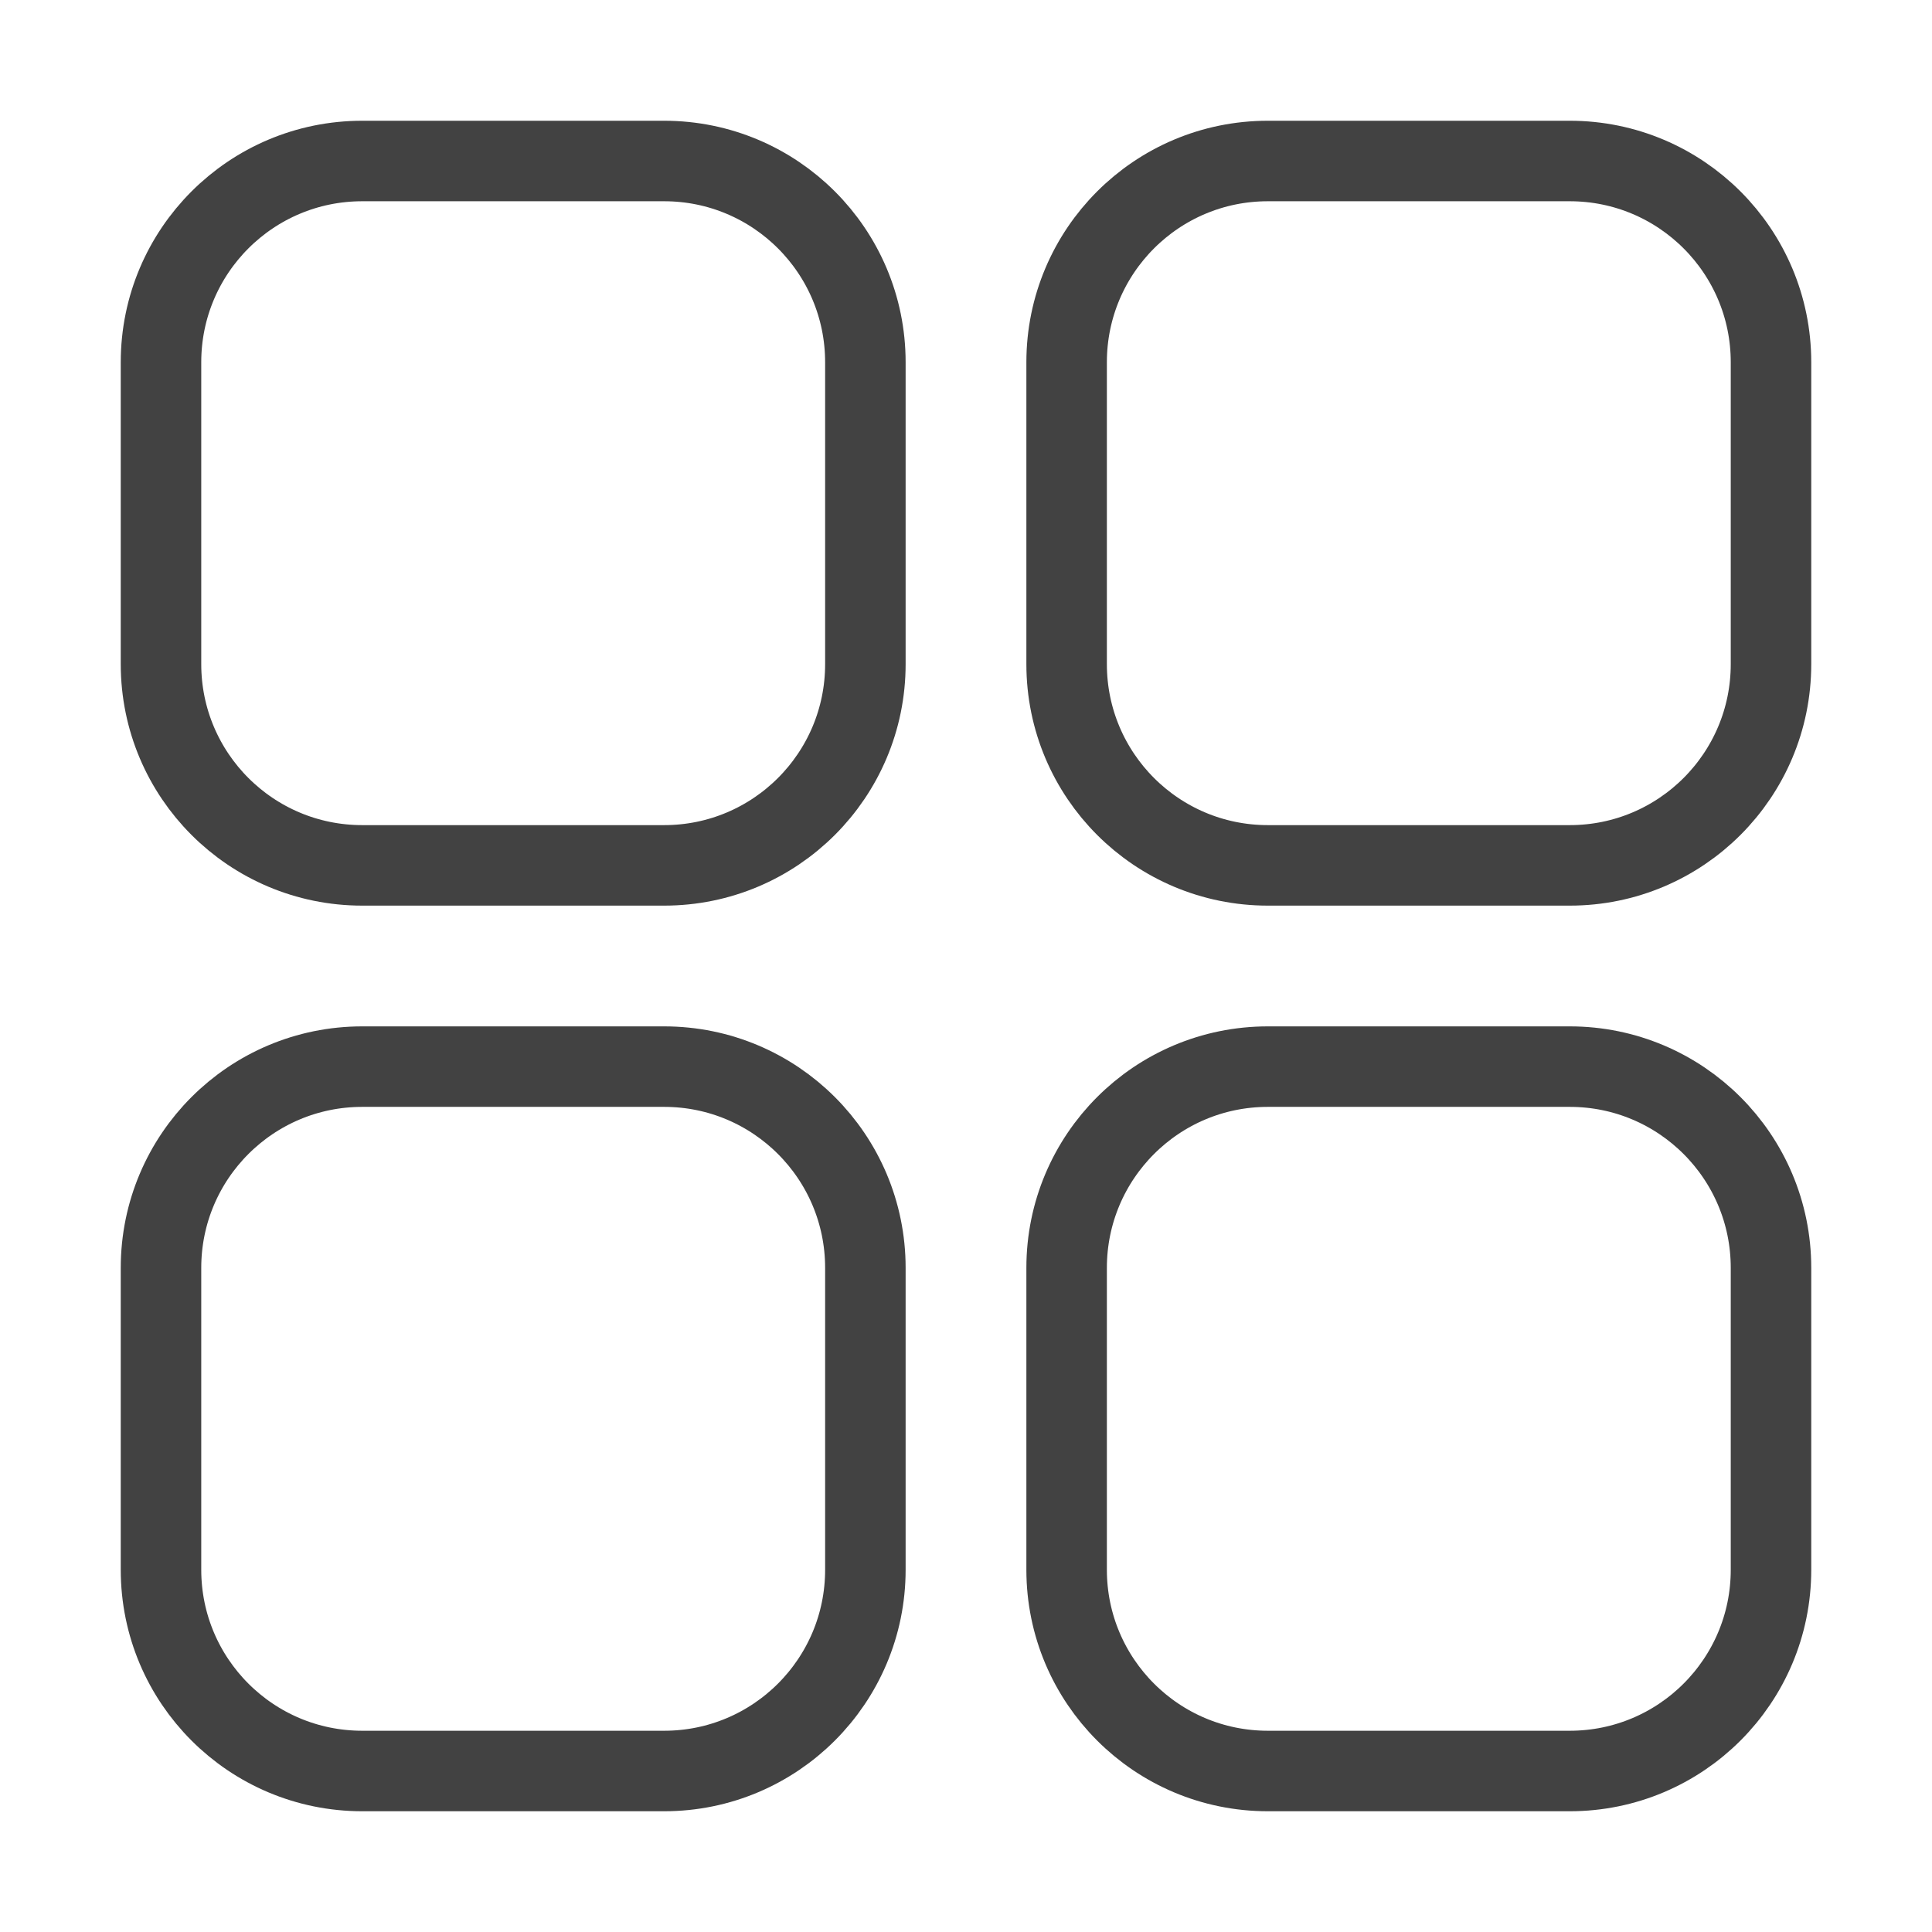
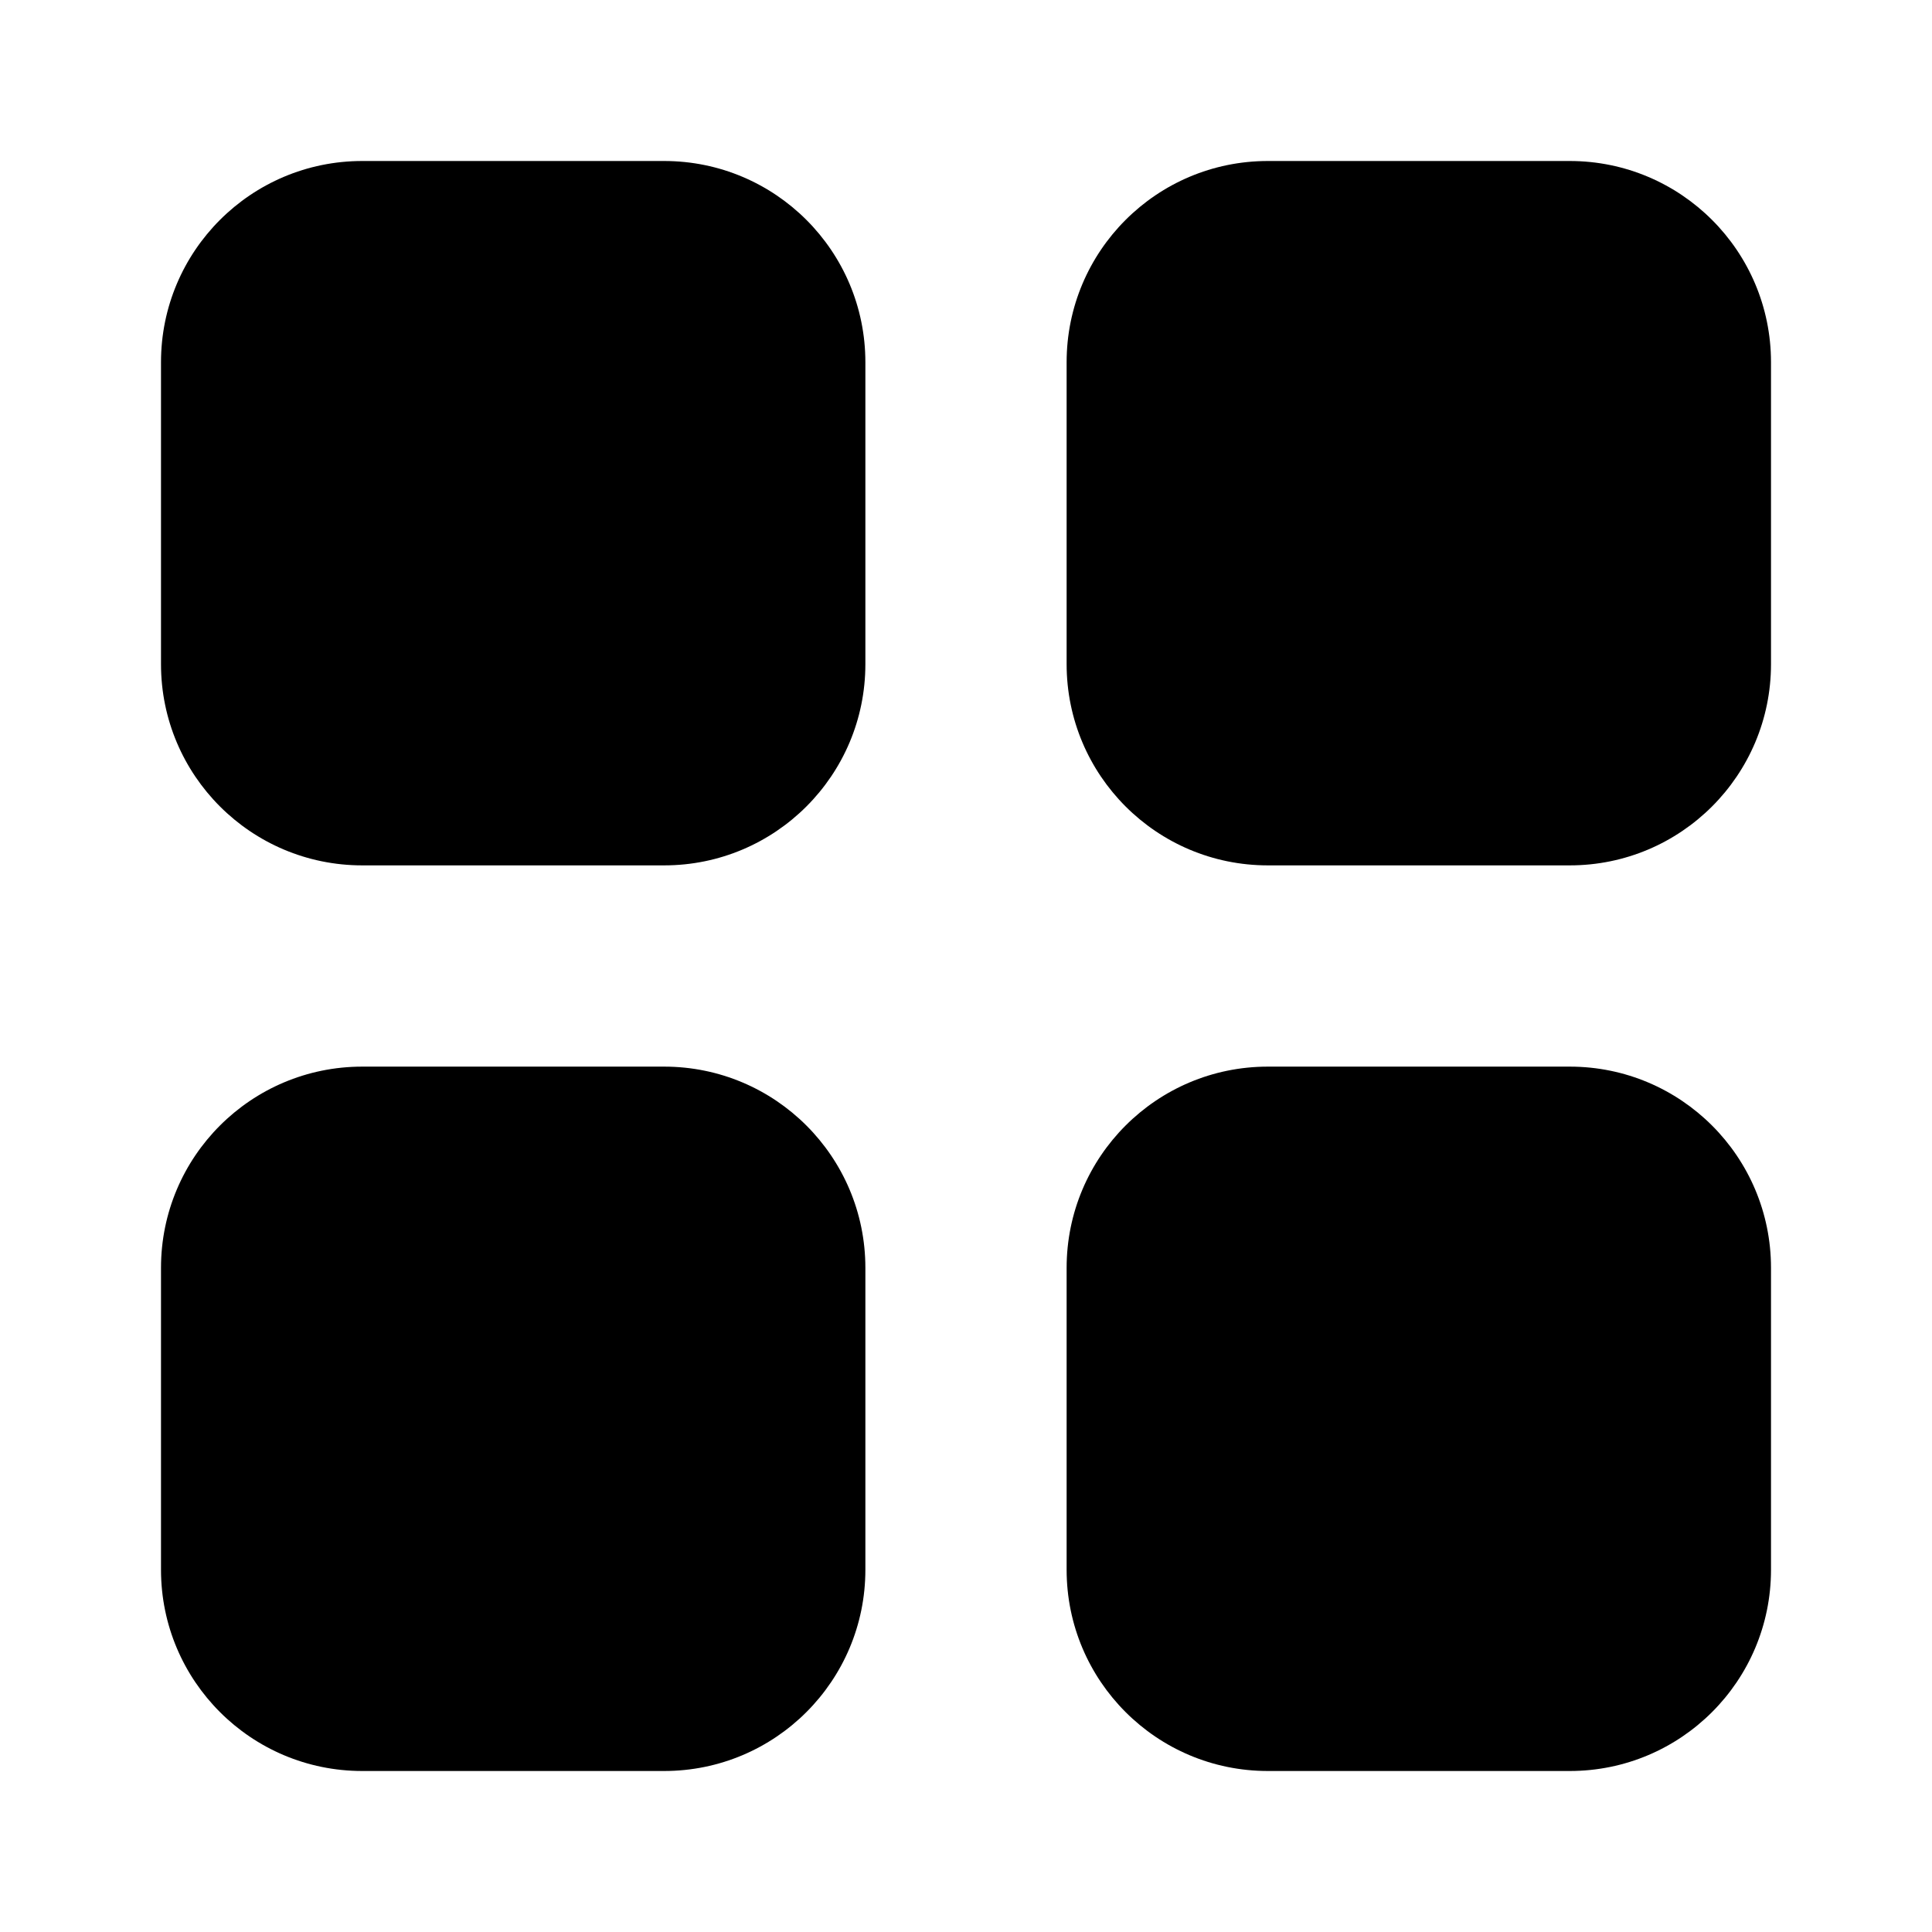
- <svg xmlns="http://www.w3.org/2000/svg" width="24" height="24" viewBox="0 0 24 24" fill="none">
-   <path d="M2 15.75C2 14.369 3.119 13.25 4.5 13.25H8.25C9.631 13.25 10.75 14.369 10.75 15.75V19.5C10.75 20.881 9.631 22 8.25 22H4.5C3.119 22 2 20.881 2 19.5V15.75Z" stroke="#424242" />
-   <path d="M2 4.5C2 3.119 3.119 2 4.5 2H8.25C9.631 2 10.75 3.119 10.75 4.5V8.25C10.75 9.631 9.631 10.75 8.25 10.75H4.5C3.119 10.75 2 9.631 2 8.25V4.5Z" stroke="#424242" />
-   <path d="M13.25 15.75C13.25 14.369 14.369 13.25 15.75 13.25H19.5C20.881 13.25 22 14.369 22 15.75V19.5C22 20.881 20.881 22 19.5 22H15.75C14.369 22 13.25 20.881 13.25 19.5V15.75Z" stroke="#424242" />
-   <path d="M13.25 4.5C13.25 3.119 14.369 2 15.75 2H19.5C20.881 2 22 3.119 22 4.5V8.25C22 9.631 20.881 10.75 19.5 10.75H15.75C14.369 10.75 13.25 9.631 13.25 8.25V4.5Z" stroke="#424242" />
+ <svg xmlns="http://www.w3.org/2000/svg" width="24" height="24" viewBox="0 0 24 24">
+   <path d="M2 15.75C2 14.369 3.119 13.25 4.5 13.25H8.25C9.631 13.25 10.75 14.369 10.75 15.75V19.5C10.75 20.881 9.631 22 8.25 22H4.5C3.119 22 2 20.881 2 19.5V15.75Z" />
+   <path d="M2 4.5C2 3.119 3.119 2 4.5 2H8.25C9.631 2 10.75 3.119 10.75 4.5V8.25C10.75 9.631 9.631 10.75 8.25 10.75H4.5C3.119 10.75 2 9.631 2 8.25V4.5Z" />
+   <path d="M13.25 15.75C13.25 14.369 14.369 13.25 15.75 13.25H19.5C20.881 13.25 22 14.369 22 15.75V19.5C22 20.881 20.881 22 19.5 22H15.75C14.369 22 13.25 20.881 13.25 19.5V15.75Z" />
+   <path d="M13.25 4.5C13.25 3.119 14.369 2 15.75 2H19.5C20.881 2 22 3.119 22 4.5V8.25C22 9.631 20.881 10.75 19.5 10.75H15.75C14.369 10.75 13.25 9.631 13.25 8.25V4.5Z" />
</svg>
